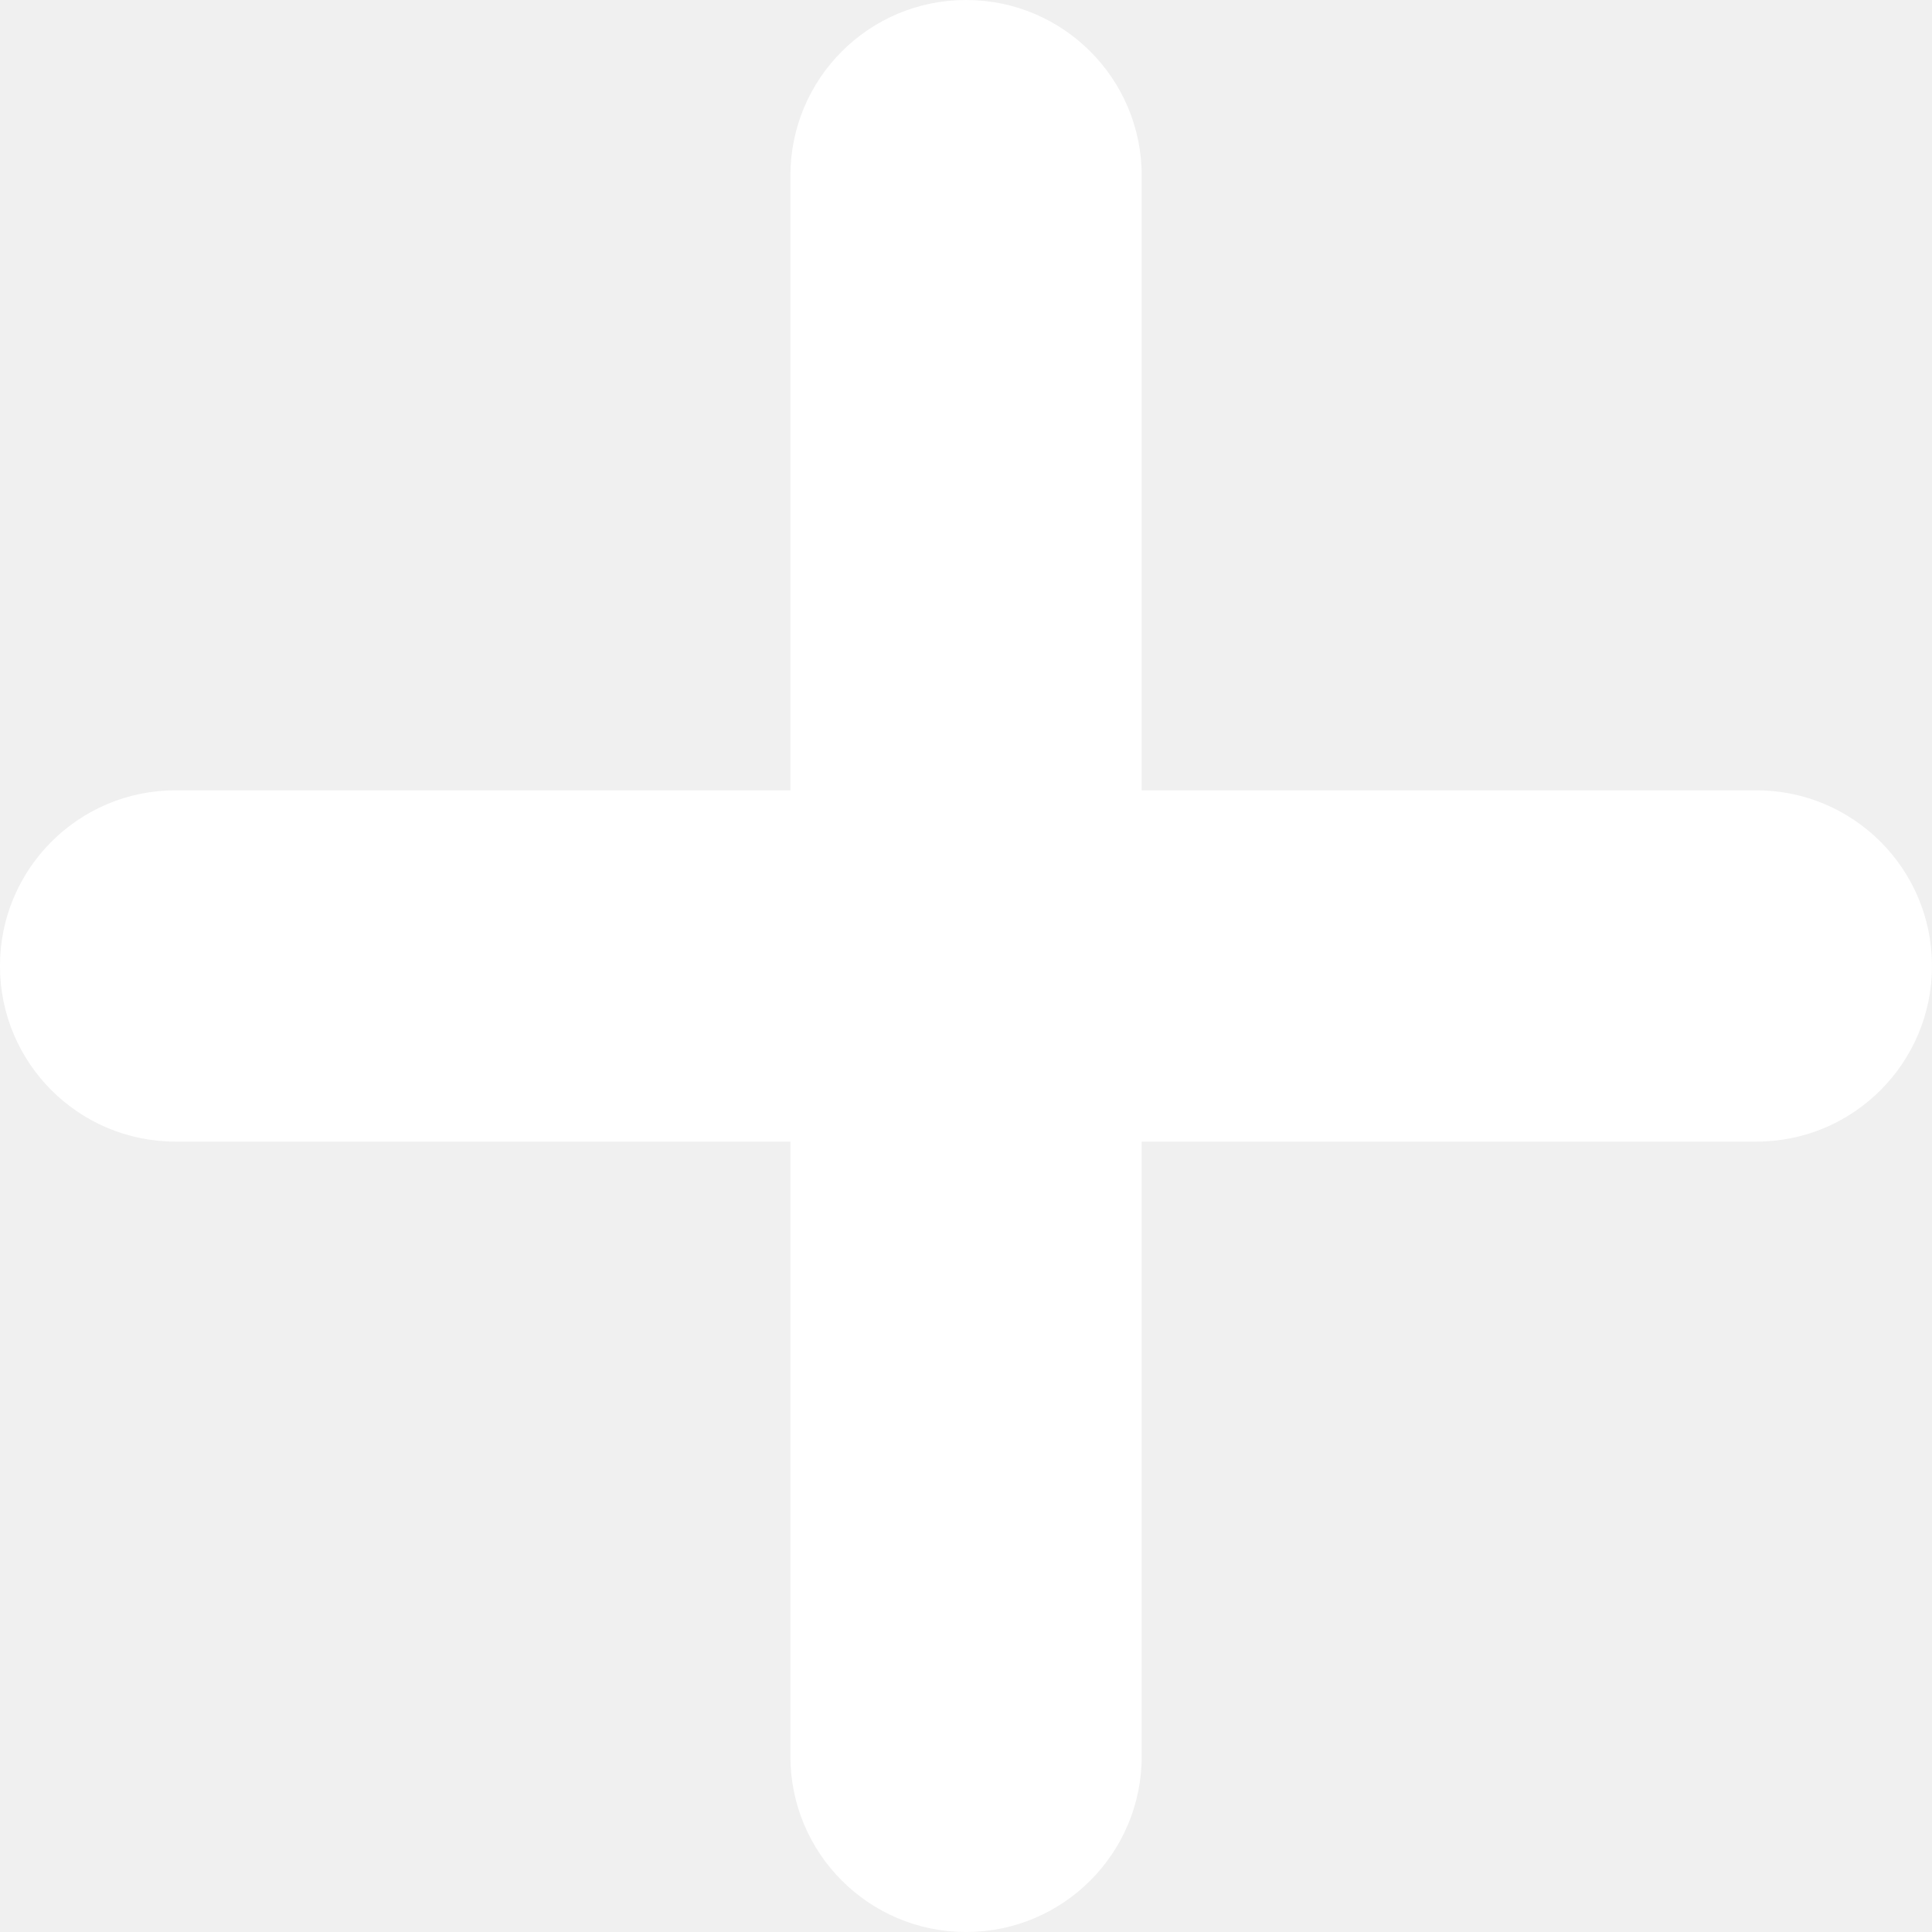
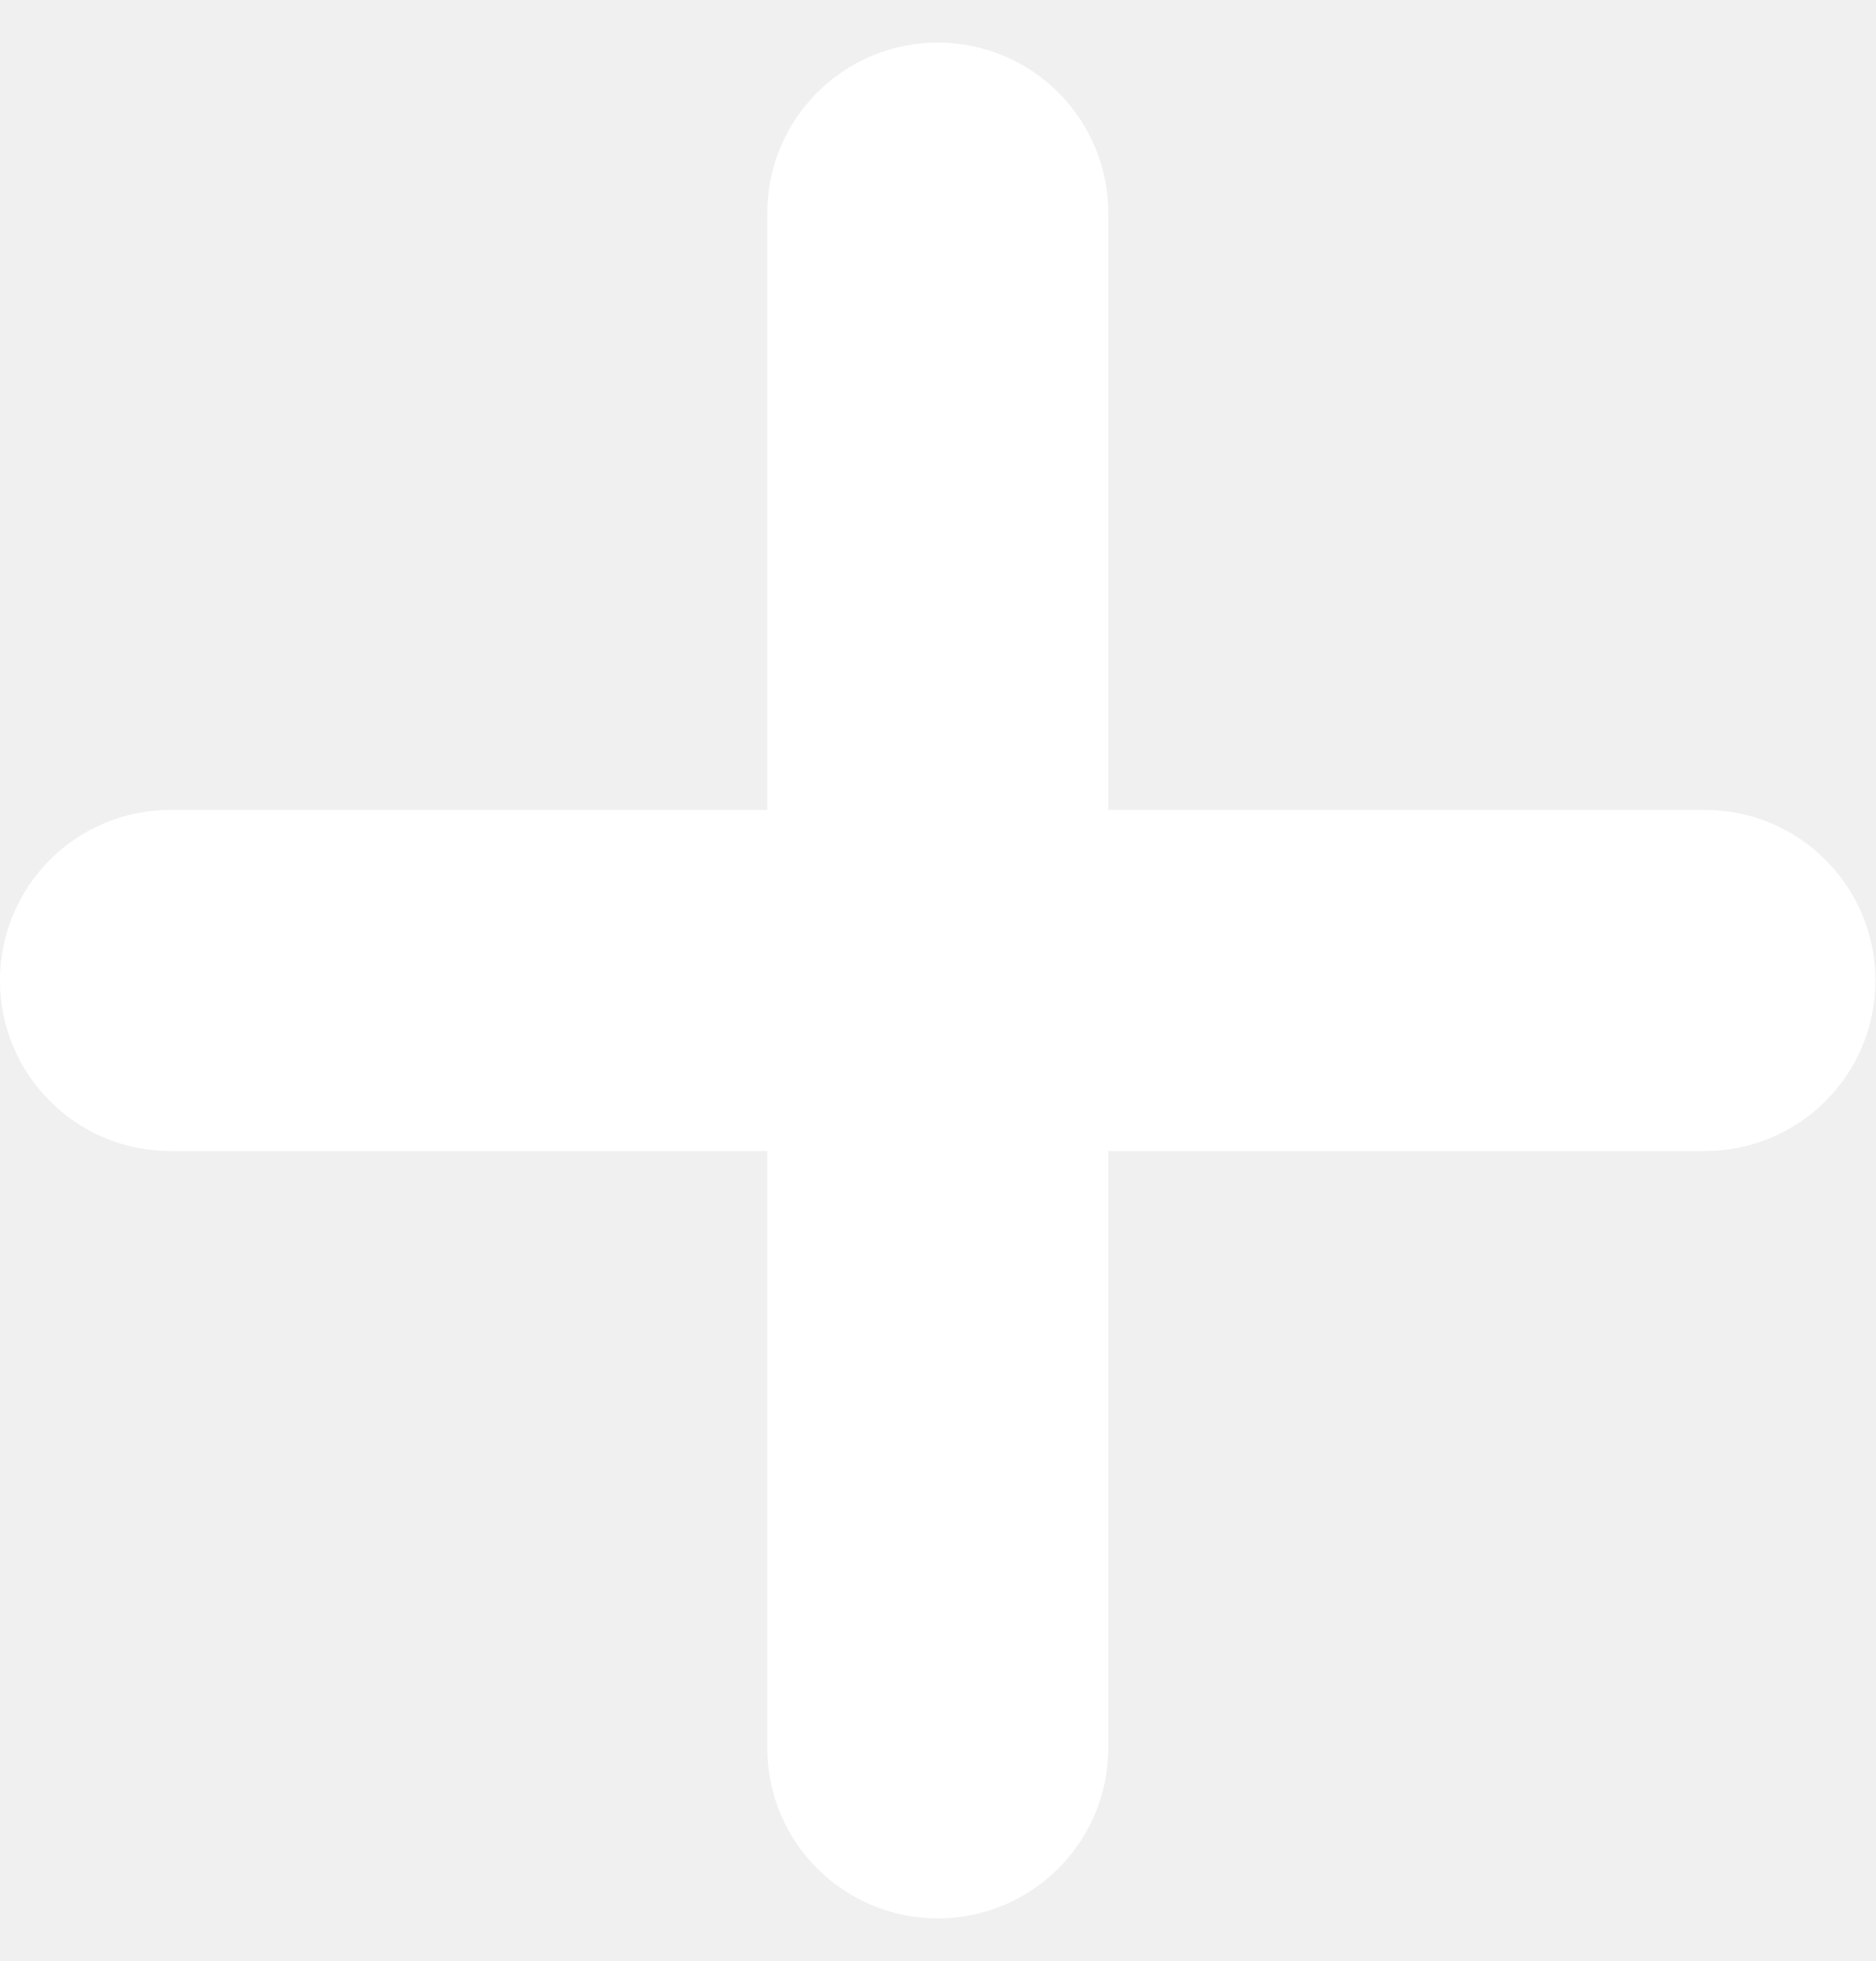
- <svg xmlns="http://www.w3.org/2000/svg" width="18" height="18" viewBox="0 0 18 18" fill="none">
+ <svg xmlns="http://www.w3.org/2000/svg" width="22" height="23" viewBox="0 0 18 18" fill="none">
  <defs />
  <rect id="Rectangle 284" x="7.364" rx="1.636" width="3.273" height="18" fill="#FFFFFF" fill-opacity="1" />
  <rect id="Rectangle 285" y="10.636" rx="1.636" width="3.273" height="18" transform="rotate(-90 0 10.63623)" fill="#FFFFFF" fill-opacity="1" />
</svg>
